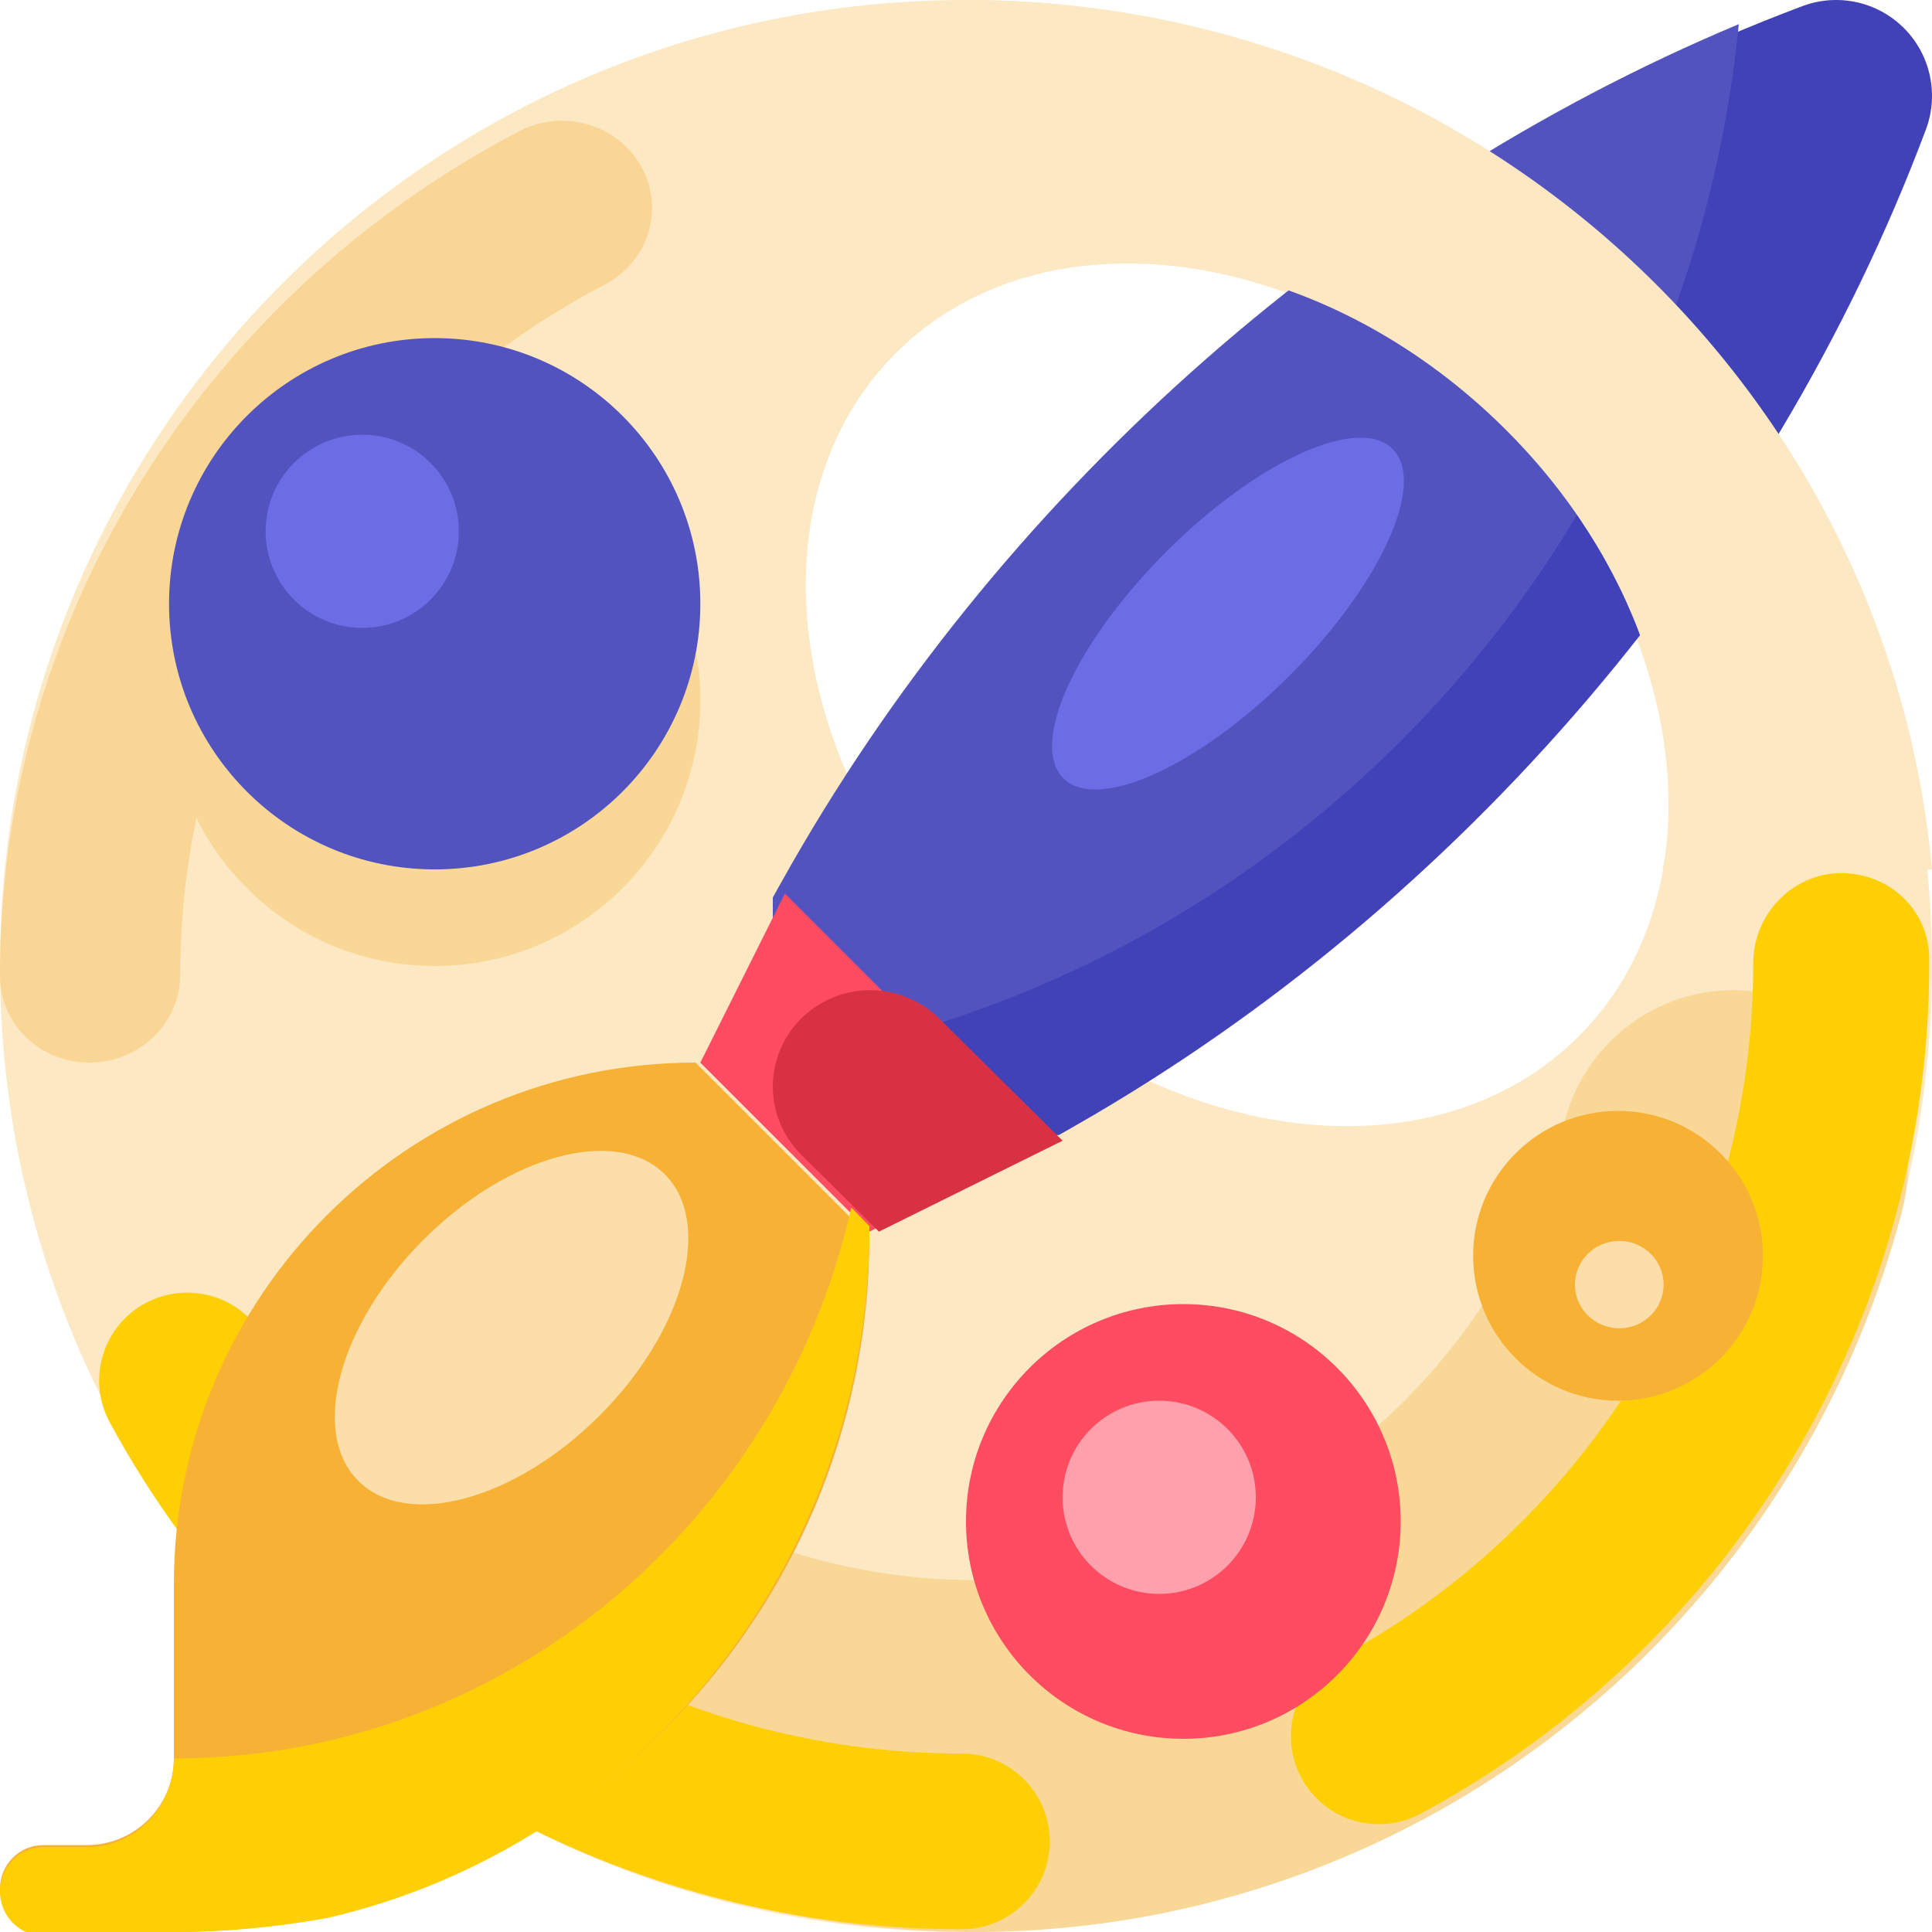
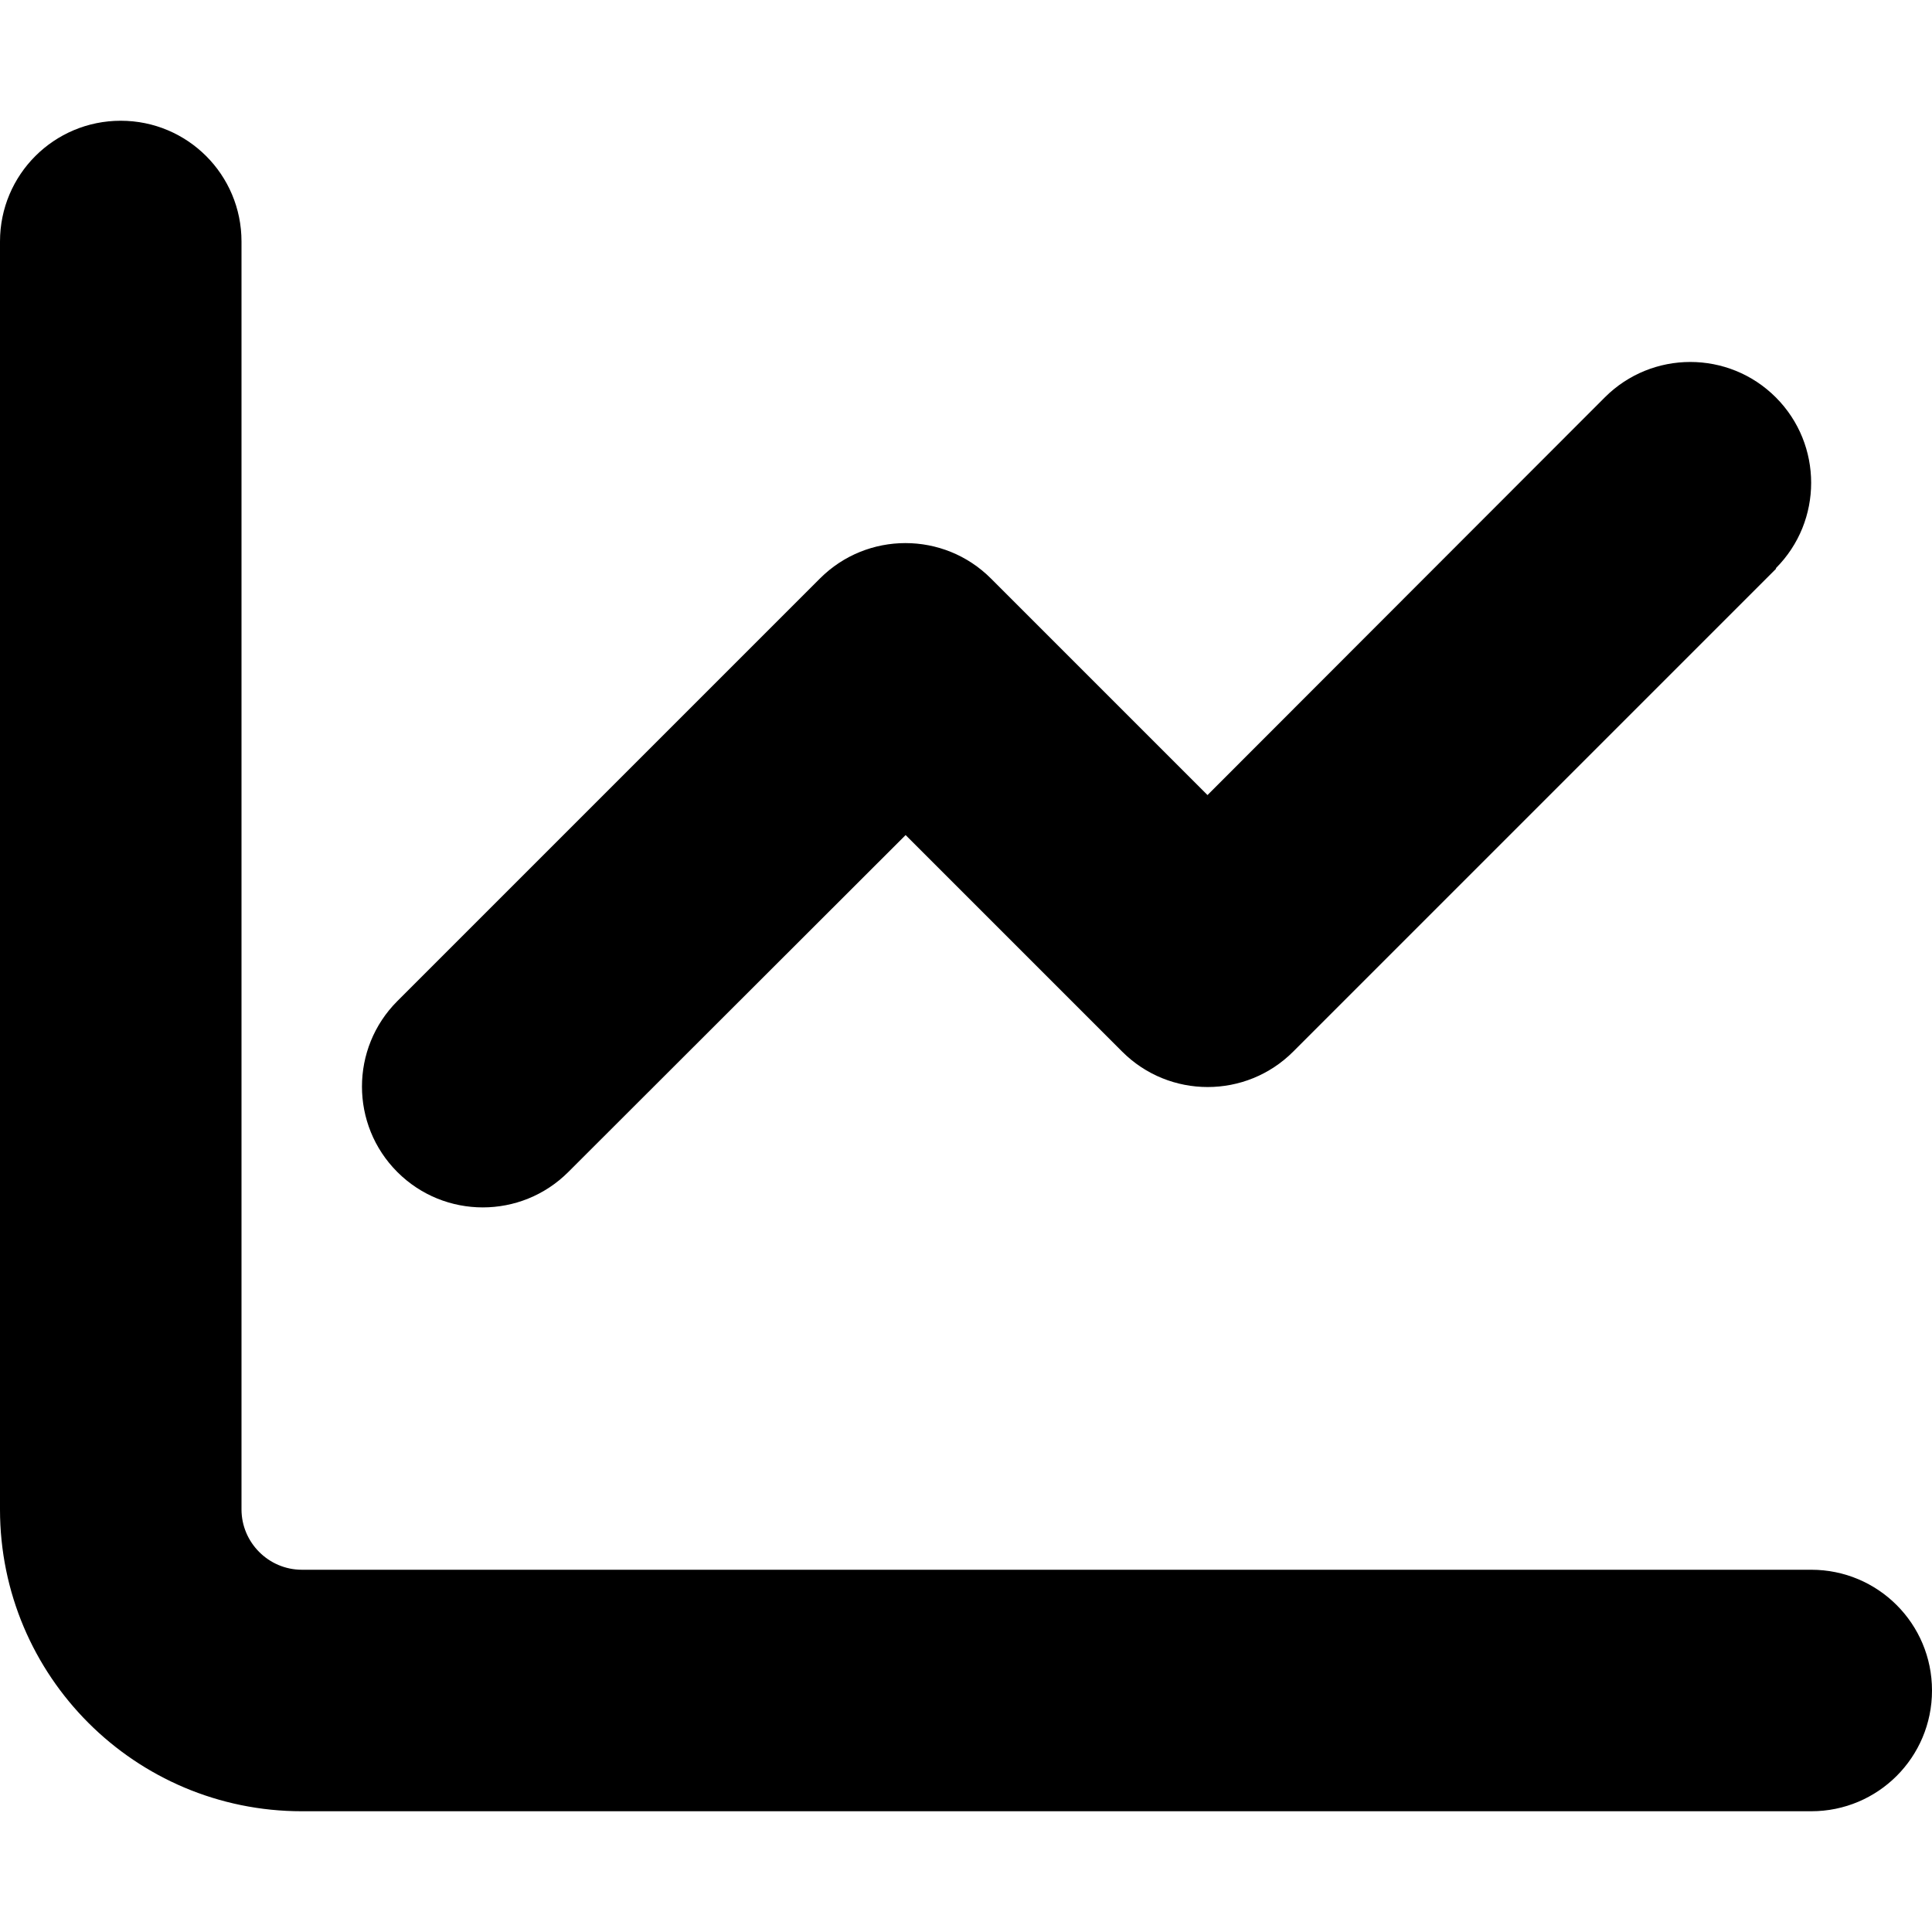
- <svg xmlns="http://www.w3.org/2000/svg" width="80px" height="80px" viewBox="0 0 80 80" version="1.1">
-   <g id="Personal-1-mixed" stroke="none" stroke-width="1" fill="none" fill-rule="evenodd">
-     <g transform="translate(-478, -1701)" fill-rule="nonzero" id="services">
-       <g transform="translate(350, 1552)">
-         <g id="1" transform="translate(10, 109)">
-           <g id="paint-palette" transform="translate(118, 40)">
-             <path d="M40,0 C17.909,0 0,17.909 0,40 C0,62.091 17.909,80 40,80 C62.092,80 80,62.091 80,40 C80,17.909 62.092,0 40,0 Z M65.371,42.913 C59.347,48.938 48.131,47.49 40.32,39.68 C32.51,31.869 31.062,20.653 37.087,14.629 C43.112,8.604 54.328,10.051 62.138,17.862 C69.949,25.672 71.396,36.888 65.371,42.913 L65.371,42.913 Z" id="Shape" fill="#FCE8C3" />
-             <path d="M71.769,41 C68.489,41.004 65.622,43.234 64.786,46.434 C61.191,60.072 47.318,68.188 33.801,64.561 C32.55,64.225 31.327,63.793 30.142,63.269 C26.491,61.645 22.225,63.316 20.616,67 C19.008,70.68 20.657,74.977 24.301,76.606 C28.156,78.322 32.258,79.404 36.452,79.812 L36.452,79.812 C36.473,79.814 36.494,79.816 36.515,79.818 L36.515,79.818 C36.724,79.838 36.933,79.856 37.143,79.873 L37.144,79.873 L37.174,79.875 L37.176,79.875 L37.204,79.878 L37.208,79.878 L37.236,79.88 L37.24,79.881 L37.266,79.883 L37.272,79.883 L37.298,79.885 L37.304,79.886 L37.33,79.888 L37.336,79.888 L37.362,79.89 L37.368,79.89 L37.393,79.892 L37.4,79.893 L37.425,79.895 L37.431,79.895 L37.457,79.897 L37.464,79.897 L37.489,79.899 L37.494,79.9 L37.521,79.902 L37.526,79.902 L37.554,79.904 L37.555,79.904 L37.585,79.906 L37.586,79.906 C37.69,79.913 37.793,79.92 37.898,79.926 L37.903,79.927 L37.931,79.928 L37.934,79.929 L37.961,79.93 L37.967,79.93 L37.992,79.932 L37.999,79.932 L38.022,79.934 L38.032,79.934 L38.054,79.935 L38.064,79.936 L38.087,79.937 L38.096,79.938 L38.119,79.939 L38.128,79.94 L38.15,79.941 L38.16,79.941 L38.183,79.943 L38.192,79.943 L38.214,79.944 L38.225,79.945 L38.246,79.946 L38.257,79.947 L38.278,79.948 L38.29,79.948 L38.31,79.949 L38.321,79.95 L38.343,79.951 L38.353,79.951 L38.376,79.952 L38.384,79.953 L38.407,79.954 L38.417,79.955 L38.44,79.956 L38.447,79.956 L38.473,79.957 L38.477,79.957 L38.505,79.959 L38.507,79.959 C38.558,79.961 38.611,79.964 38.661,79.966 L38.664,79.966 L38.689,79.967 L38.696,79.967 L38.72,79.968 L38.729,79.969 L38.751,79.969 L38.761,79.97 L38.781,79.971 L38.794,79.971 L38.813,79.972 L38.826,79.972 L38.846,79.973 L38.859,79.974 L38.878,79.974 L38.891,79.975 L38.91,79.975 L38.924,79.976 L38.943,79.977 L38.956,79.977 L38.976,79.978 L38.988,79.978 L39.008,79.979 L39.021,79.979 L39.039,79.98 L39.054,79.98 L39.072,79.981 L39.086,79.981 L39.104,79.982 L39.119,79.982 L39.137,79.983 L39.151,79.983 L39.169,79.984 L39.183,79.984 L39.202,79.985 L39.215,79.985 L39.234,79.985 L39.248,79.986 L39.267,79.986 L39.281,79.987 L39.299,79.987 L39.315,79.988 L39.332,79.988 L39.346,79.988 L39.364,79.989 L39.378,79.989 L39.397,79.99 L39.414,79.99 L39.429,79.99 L39.449,79.991 L39.483,79.991 L39.493,79.992 L39.514,79.992 L39.526,79.992 L39.544,79.992 L39.559,79.993 L39.576,79.993 L39.591,79.994 L39.608,79.994 L39.624,79.994 L39.641,79.995 L39.657,79.995 L39.673,79.995 L39.69,79.995 L39.706,79.996 L39.722,79.996 L39.739,79.996 L39.755,79.996 L39.772,79.996 L39.787,79.997 L39.804,79.997 L39.82,79.997 L39.837,79.997 L39.853,79.997 L39.869,79.997 L39.886,79.998 L39.902,79.998 L39.918,79.998 L39.935,79.998 L39.952,79.998 L39.967,79.998 L39.985,79.999 L40,79.999 L40.017,79.999 L40.033,79.999 L40.05,79.999 L40.066,79.999 L40.083,80 L40.098,80 L40.116,80 L40.131,80 L40.148,80 L40.164,80 L40.181,80 L40.197,80 L40.216,80 L40.229,80 L40.248,80 L40.262,80 L40.28,80 L40.295,80 L40.328,80 L40.358,80 L40.365,80 L40.388,80 L40.398,80 L40.418,80 L40.428,80 L40.449,80 L40.459,80 L40.488,80 L40.488,80 L40.519,80 L40.526,80 L40.549,79.999 L40.559,79.999 L40.578,79.999 L40.59,79.999 L40.609,79.999 L40.62,79.999 L40.642,79.999 L40.65,79.999 L40.679,79.999 L40.688,79.999 L40.709,79.999 L40.72,79.998 L40.74,79.998 L40.75,79.998 L40.77,79.998 L40.781,79.998 L40.802,79.998 L40.81,79.997 L40.84,79.997 L40.846,79.997 L40.87,79.997 L40.88,79.997 L40.9,79.996 L40.911,79.996 L40.931,79.996 L40.941,79.996 L40.962,79.995 L40.971,79.995 C40.99,79.995 41.012,79.994 41.031,79.994 L41.04,79.994 L41.06,79.994 L41.072,79.993 L41.09,79.993 L41.102,79.993 L41.121,79.992 L41.132,79.992 L41.156,79.992 L41.161,79.992 L41.191,79.991 L41.2,79.991 L41.22,79.99 L41.232,79.99 L41.251,79.99 L41.262,79.989 L41.282,79.989 L41.292,79.989 L41.314,79.988 L41.322,79.988 L41.351,79.987 L41.36,79.987 L41.381,79.987 L41.392,79.986 L41.411,79.986 L41.422,79.985 L41.442,79.985 L41.452,79.984 L41.473,79.984 L41.482,79.984 L41.512,79.983 L41.515,79.983 L41.541,79.982 L41.551,79.981 L41.571,79.981 L41.582,79.98 L41.602,79.98 L41.612,79.979 L41.634,79.979 L41.642,79.978 C41.663,79.978 41.681,79.977 41.702,79.976 L41.709,79.976 L41.732,79.975 L41.742,79.975 L41.762,79.974 L41.772,79.974 L41.793,79.973 L41.802,79.973 C41.822,79.972 41.841,79.971 41.861,79.971 L41.87,79.97 L41.892,79.97 L41.901,79.969 L41.922,79.968 L41.931,79.968 L41.953,79.967 L41.961,79.967 L41.986,79.966 L41.991,79.966 L42.022,79.964 L42.025,79.964 L42.052,79.963 L42.059,79.963 L42.081,79.962 L42.091,79.961 L42.111,79.96 L42.122,79.96 L42.144,79.959 L42.151,79.958 L42.181,79.957 L42.184,79.957 L42.211,79.956 L42.22,79.955 L42.24,79.954 L42.251,79.954 L42.271,79.953 L42.281,79.952 L42.302,79.951 L42.311,79.951 L42.337,79.949 L42.343,79.949 L42.37,79.948 L42.38,79.947 L42.4,79.946 L42.41,79.946 L42.429,79.945 L42.441,79.944 L42.461,79.943 L42.47,79.943 L42.496,79.941 L42.5,79.941 L42.53,79.939 L42.535,79.939 L42.559,79.938 L42.569,79.937 L42.589,79.936 L42.599,79.935 L42.618,79.934 L42.629,79.934 L42.652,79.932 L42.658,79.932 L42.689,79.93 L42.691,79.93 L42.718,79.928 L42.726,79.928 L42.748,79.926 L42.758,79.926 L42.779,79.924 L42.787,79.924 L42.812,79.922 L42.817,79.922 C42.837,79.921 42.857,79.919 42.877,79.918 L42.884,79.918 L42.907,79.916 L42.915,79.916 L42.938,79.914 L42.946,79.914 L42.969,79.912 L42.976,79.912 C42.997,79.91 43.015,79.909 43.036,79.908 L43.042,79.907 L43.066,79.906 L43.074,79.905 L43.096,79.904 L43.104,79.903 L43.127,79.901 L43.134,79.901 C43.154,79.9 43.175,79.898 43.194,79.897 L43.199,79.896 L43.224,79.894 L43.232,79.894 L43.254,79.892 L43.263,79.891 L43.285,79.89 L43.292,79.889 L43.321,79.887 L43.322,79.887 L43.353,79.885 L43.355,79.884 L43.382,79.882 L43.391,79.882 L43.412,79.88 L43.42,79.879 L43.443,79.878 L43.451,79.877 L43.477,79.875 L43.48,79.875 C43.501,79.873 43.52,79.872 43.541,79.87 L43.545,79.869 L43.57,79.867 L43.579,79.867 L43.6,79.865 L43.609,79.864 L43.632,79.862 L43.638,79.862 C43.659,79.86 43.678,79.859 43.699,79.857 L43.703,79.856 L43.729,79.854 L43.735,79.854 L43.759,79.852 L43.766,79.851 L43.792,79.849 L43.795,79.849 C43.816,79.847 43.836,79.845 43.857,79.843 L43.857,79.843 L43.886,79.841 L43.893,79.84 L43.916,79.838 L43.924,79.837 L43.948,79.835 L43.953,79.834 C43.984,79.832 44.012,79.829 44.044,79.826 L44.049,79.826 L44.074,79.823 L44.08,79.822 L44.105,79.82 L44.11,79.82 L44.137,79.817 L44.14,79.817 C44.161,79.815 44.18,79.813 44.201,79.811 L44.207,79.81 L44.231,79.808 L44.238,79.807 L44.261,79.805 L44.268,79.804 L44.292,79.802 L44.298,79.801 C44.319,79.799 44.337,79.797 44.358,79.795 L44.364,79.795 L44.388,79.792 L44.396,79.791 L44.418,79.789 L44.426,79.788 L44.449,79.786 L44.455,79.785 C44.476,79.783 44.495,79.781 44.516,79.779 L44.518,79.779 L44.546,79.776 L44.551,79.775 L44.576,79.773 L44.581,79.772 L44.607,79.769 L44.612,79.769 L44.64,79.766 L44.642,79.765 C44.662,79.763 44.682,79.761 44.703,79.759 L44.707,79.758 L44.732,79.755 L44.738,79.755 L44.763,79.752 L44.768,79.751 C44.798,79.748 44.829,79.744 44.859,79.741 L44.864,79.74 L44.888,79.738 L44.895,79.737 L44.919,79.734 L44.925,79.733 L44.951,79.73 L44.955,79.73 C44.975,79.728 44.995,79.725 45.016,79.723 C45.017,79.723 45.015,79.723 45.016,79.723 L45.045,79.719 L45.05,79.719 L45.075,79.716 L45.081,79.715 L45.107,79.712 L45.111,79.712 C45.131,79.709 45.151,79.707 45.172,79.704 L45.173,79.704 L45.202,79.7 L45.205,79.7 L45.232,79.697 L45.237,79.696 L45.262,79.693 L45.267,79.692 C45.298,79.688 45.326,79.685 45.357,79.681 L45.361,79.68 L45.387,79.677 L45.393,79.676 L45.418,79.673 L45.422,79.672 C45.453,79.669 45.482,79.665 45.513,79.661 L45.516,79.66 L45.543,79.657 L45.547,79.656 L45.574,79.653 L45.577,79.652 L45.607,79.648 L45.607,79.648 C45.627,79.645 45.648,79.643 45.668,79.64 L45.67,79.64 L45.698,79.636 L45.703,79.635 L45.728,79.632 L45.733,79.631 L45.759,79.628 L45.763,79.627 C45.794,79.623 45.823,79.619 45.854,79.614 L45.857,79.614 L45.883,79.61 L45.889,79.609 L45.915,79.606 L45.918,79.605 C45.949,79.601 45.978,79.597 46.009,79.592 L46.011,79.592 L46.039,79.588 L46.042,79.587 L46.07,79.583 L46.073,79.583 C46.114,79.577 46.153,79.571 46.194,79.565 L46.196,79.565 L46.225,79.56 L46.227,79.56 C46.268,79.554 46.307,79.548 46.348,79.542 L46.351,79.541 L46.377,79.537 L46.383,79.536 L46.41,79.532 L46.411,79.532 C46.442,79.527 46.471,79.523 46.502,79.518 L46.505,79.517 L46.533,79.513 L46.536,79.513 L46.564,79.508 L46.566,79.508 C46.607,79.501 46.646,79.495 46.687,79.488 L46.689,79.488 C46.74,79.48 46.79,79.471 46.841,79.463 L46.843,79.463 L46.872,79.458 L46.873,79.457 C47.027,79.432 47.179,79.405 47.332,79.378 L47.362,79.372 L47.363,79.372 C47.465,79.354 47.566,79.335 47.668,79.316 L47.669,79.316 C47.719,79.306 47.77,79.297 47.821,79.287 L47.821,79.287 C47.871,79.277 47.922,79.267 47.973,79.257 L47.973,79.257 C48.135,79.225 48.297,79.193 48.458,79.159 L48.459,79.159 C63.186,76.042 74.913,64.812 78.764,50.136 C79.772,46.236 77.455,42.251 73.59,41.234 C72.995,41.08 72.383,41 71.769,41 L71.769,41 Z" id="Path" fill="#F9D797" />
-             <g id="Group" transform="translate(4, 36)" fill="#FFCF06">
-               <path d="M35.844,43.886 L35.808,43.886 C21.084,43.892 7.543,35.832 0.544,22.895 C-0.413,21.127 0.247,18.918 2.018,17.963 C3.788,17.008 5.998,17.665 6.956,19.431 C12.68,30.018 23.76,36.615 35.808,36.61 C37.821,36.6 39.46,38.221 39.47,40.23 C39.479,42.24 37.856,43.877 35.844,43.886 L35.844,43.886 Z" id="Path" />
-               <path d="M53.1,39.536 C51.088,39.537 49.455,37.91 49.453,35.9 C49.452,34.563 50.186,33.332 51.364,32.696 C61.984,26.985 68.604,15.91 68.599,3.866 C68.599,1.857 70.229,0.153 72.243,0.153 C74.257,0.153 75.886,1.705 75.886,3.715 L75.886,3.866 C75.892,18.584 67.805,32.116 54.83,39.099 C54.298,39.385 53.704,39.536 53.1,39.536 Z" id="Path" />
-             </g>
-             <path d="M3.731,44 C1.689,44.018 0.019,42.431 0,40.455 C0,40.446 0,40.437 0,40.428 L0,40.352 C-0.004,25.78 8.246,12.378 21.491,5.437 C23.302,4.487 25.566,5.137 26.548,6.889 C27.53,8.641 26.858,10.831 25.047,11.781 C14.209,17.462 7.46,28.429 7.462,40.352 C7.466,42.353 5.8,43.982 3.731,44 Z" id="Path" fill="#F9D695" />
-             <path d="M33,47 L43.846,47 L44.554,46.596 C60.452,37.511 73.318,22.509 79.747,5.364 L79.747,5.364 C80.294,3.907 79.938,2.264 78.837,1.163 C77.736,0.062 76.093,-0.294 74.636,0.253 L74.636,0.253 C57.491,6.682 42.489,19.548 33.404,35.446 L33,36.154 L33,47 Z" id="Path" fill="#4141B8" />
-             <path d="M72,1 C55.553,7.892 41.219,20.689 32.409,36.431 L32,37.162 L32,44 C53.222,40.645 69.825,23.023 72,1 L72,1 Z" id="Path" fill="#5353C0" />
-             <path d="M28.8,44 C16.871,44 7.2,53.671 7.2,65.6 C7.2,65.6 7.2,65.6 7.2,65.6 L7.2,72.8 C7.2,74.788 5.588,76.4 3.6,76.4 L1.8,76.4 C0.806,76.4 0,77.206 0,78.2 C0,79.194 0.806,80 1.8,80 L7.2,80 C23.106,80 36,67.106 36,51.2 L28.8,44 Z" id="Path" fill="#F7B236" />
-             <polygon id="Path" fill="#FF4C60" points="32.5 37 29 44 36 51 43 47.5" />
-             <path d="M62.24,17.683 C67.755,23.117 70.033,30.189 68.846,36 L80,36 C78.152,15.819 60.96,0 40,0 L40,12.41 C46.313,9.102 55.521,11.061 62.24,17.683 Z" id="Path" fill="#FCE8C3" />
-             <circle id="Oval" fill="#FF4C60" cx="49" cy="63" r="9" />
-             <circle id="Oval" fill="#F9D797" cx="18" cy="29" r="11" />
-             <circle id="Oval" fill="#5353C0" cx="18" cy="25" r="11" />
-             <circle id="Oval" fill="#F7B236" cx="67" cy="52" r="6" />
-             <circle id="Oval" fill="#6C6CE5" cx="15" cy="22" r="4" />
-             <circle id="Oval" fill="#FFA1AC" cx="48" cy="62" r="4" />
-             <g id="Group" transform="translate(11, 44)" fill="#FBDEA9">
-               <ellipse id="Oval" cx="56.05" cy="9.193" rx="1.836" ry="1.808" />
-               <ellipse id="Oval" transform="translate(10.18245, 10.97382) rotate(-135) translate(-10.18245, -10.97382) " cx="10.182" cy="10.974" rx="5.153" ry="8.975" />
-             </g>
-             <ellipse id="Oval" fill="#6C6CE5" transform="translate(50.84723, 25.40856) rotate(-135) translate(-50.84723, -25.40856) " cx="50.847" cy="25.409" rx="3.619" ry="9.641" />
-             <path d="M1.072,80 L7.36,80 C9.452,79.989 11.539,79.792 13.598,79.41 C26.42,76.437 36,64.754 36,50.767 L35.249,50 C32.317,63.061 20.885,72.814 7.2,72.814 C7.2,74.844 5.588,76.489 3.6,76.489 L1.8,76.489 C0.808,76.487 0.002,77.306 0,78.319 C-0.002,79.046 0.419,79.706 1.072,80 L1.072,80 Z" id="Path" fill="#FFCF06" />
-             <path d="M36.394,51 L33.182,47.819 C31.954,46.604 31.65,44.746 32.426,43.209 C33.422,41.236 35.845,40.436 37.838,41.423 C38.226,41.615 38.58,41.867 38.886,42.171 L44,47.234 L36.394,51 Z" id="Path" fill="#D93144" />
-           </g>
-         </g>
-       </g>
-     </g>
-   </g>
+ <svg xmlns="http://www.w3.org/2000/svg" width="80px" height="80px" viewBox="0 0 512 512">
+   <path d="M64 64c0-17.7-14.3-32-32-32S0 46.3 0 64V400c0 44.2 35.8 80 80 80H480c17.7 0 32-14.3 32-32s-14.3-32-32-32H80c-8.8 0-16-7.2-16-16V64zm406.6 86.6c12.5-12.5 12.5-32.8 0-45.3s-32.8-12.5-45.3 0L320 210.7l-57.4-57.4c-12.5-12.5-32.8-12.5-45.3 0l-112 112c-12.5 12.5-12.5 32.8 0 45.3s32.8 12.5 45.3 0L240 221.3l57.4 57.4c12.5 12.5 32.8 12.5 45.3 0l128-128z" />
</svg>
